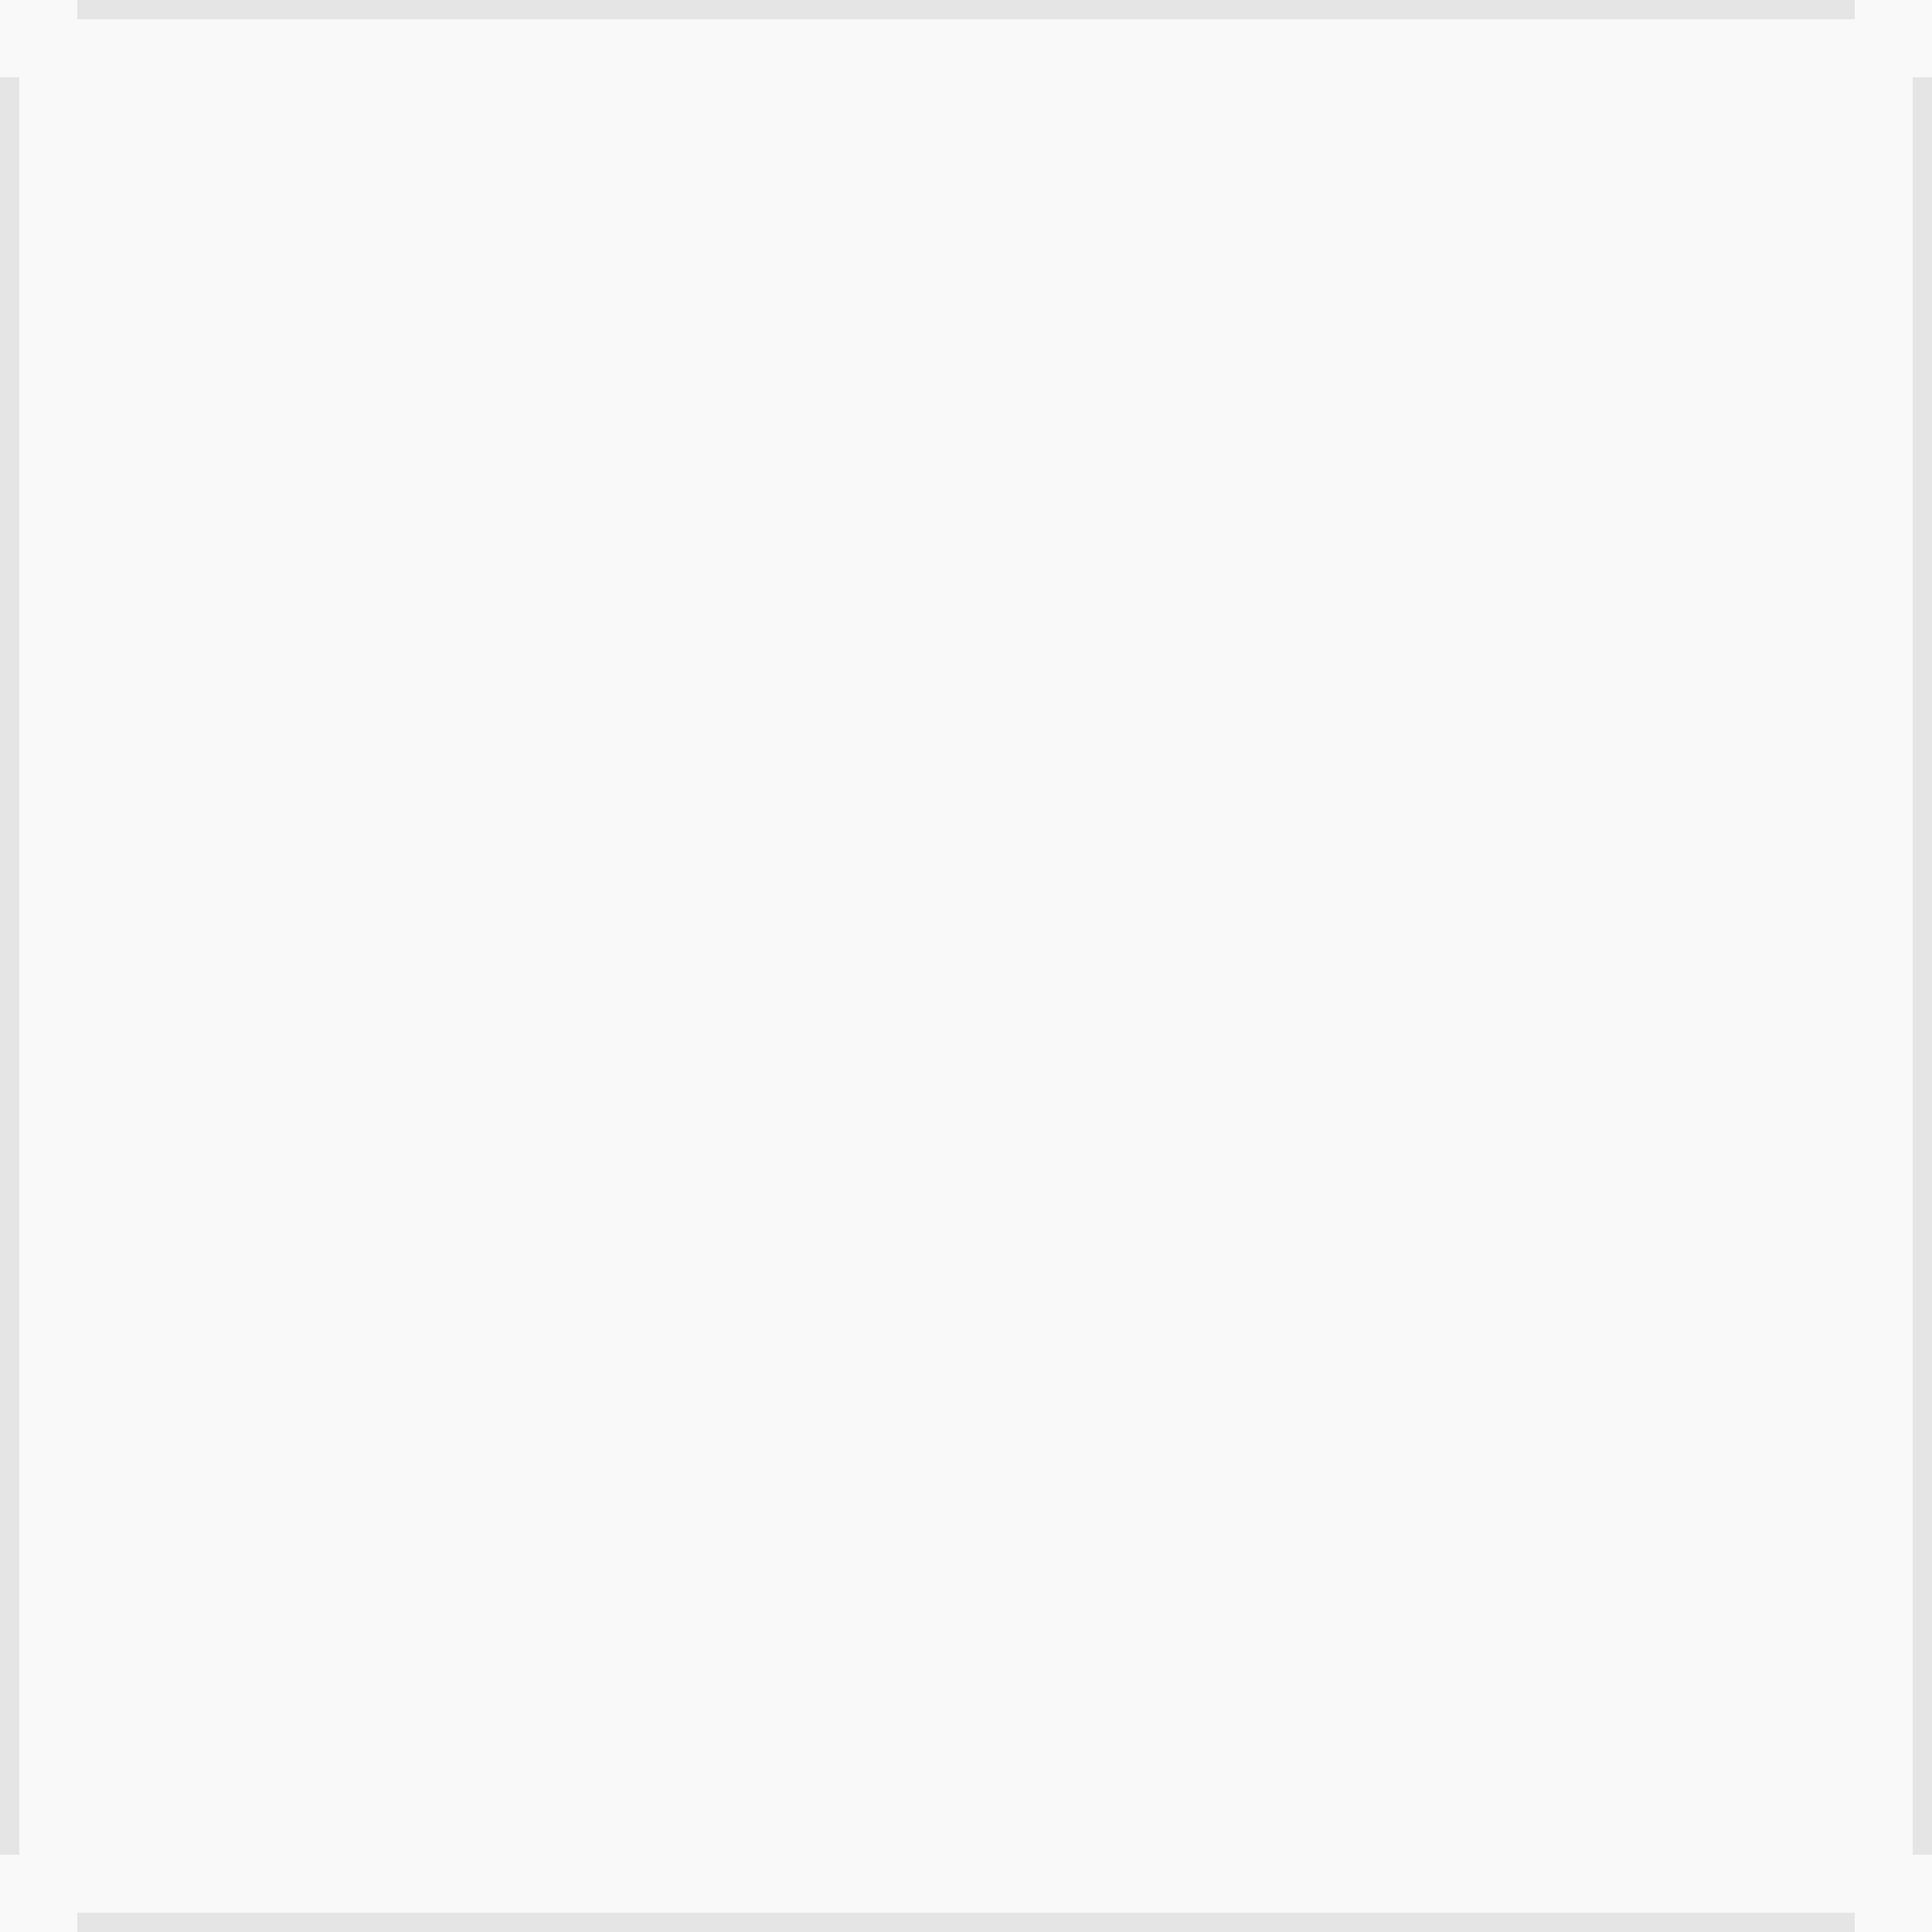
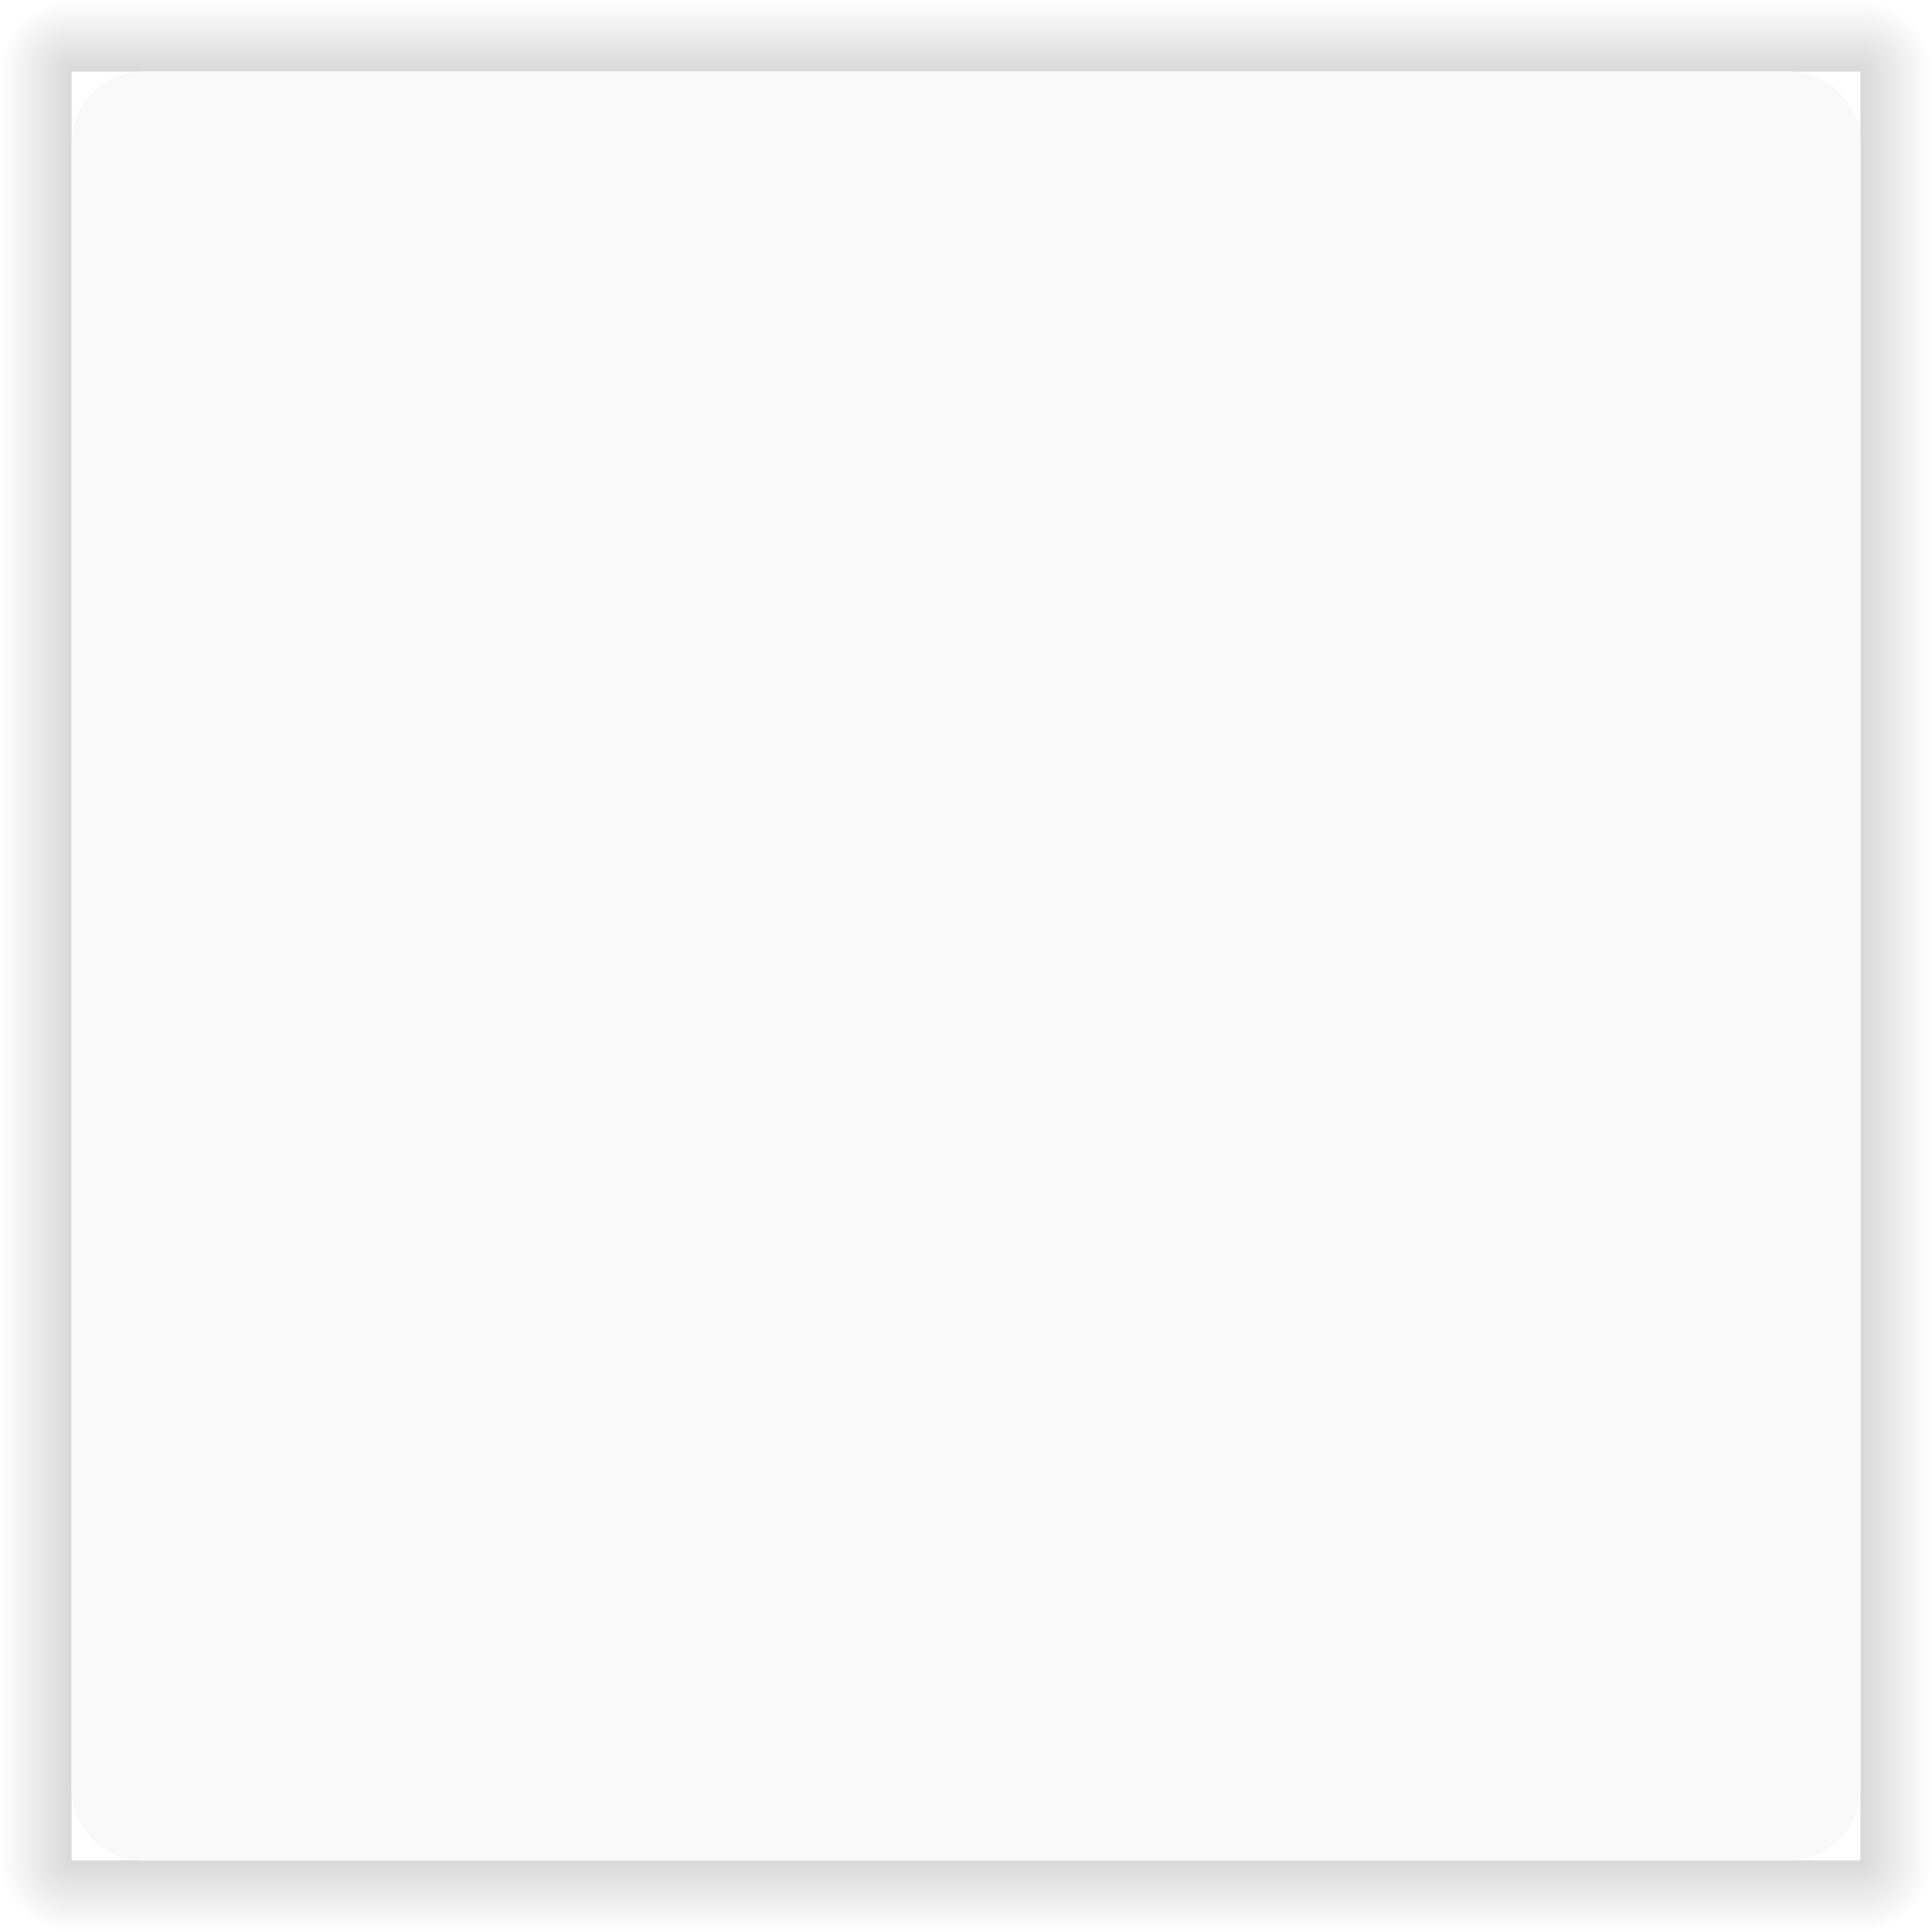
- <svg xmlns="http://www.w3.org/2000/svg" viewBox="0 0 100 100">
-   <g id="hint-stretch-borders">
-     <rect width="100" height="100" fill="none" />
-   </g>
-   <rect id="hint-left-margin" x="0" y="0" width="8" height="8" opacity="0" />
-   <rect id="hint-top-margin" x="0" y="0" width="8" height="8" opacity="0" />
-   <rect id="hint-right-margin" x="92" y="0" width="8" height="8" opacity="0" />
-   <rect id="hint-bottom-margin" x="0" y="92" width="8" height="8" opacity="0" />
-   <rect id="topleft" x="0" y="0" width="4" height="4" fill="#F9F9F9" rx="0" />
-   <rect id="topright" x="96" y="0" width="4" height="4" fill="#F9F9F9" rx="0" />
-   <rect id="bottomleft" x="0" y="96" width="4" height="4" fill="#F9F9F9" rx="0" />
-   <rect id="bottomright" x="96" y="96" width="4" height="4" fill="#F9F9F9" rx="0" />
-   <rect id="top" x="4" y="0" width="92" height="1" fill="#E5E5E5" rx="0" />
-   <rect id="bottom" x="4" y="99" width="92" height="1" fill="#E5E5E5" rx="0" />
-   <rect id="left" x="0" y="4" width="1" height="92" fill="#E5E5E5" rx="0" />
-   <rect id="right" x="99" y="4" width="1" height="92" fill="#E5E5E5" rx="0" />
-   <rect id="center" x="1" y="1" width="98" height="98" fill="#F9F9F9" rx="0" />
+ <svg xmlns="http://www.w3.org/2000/svg" viewBox="0 0 108 108">
+   <defs>
+     <linearGradient id="shadowGradientTop" x1="0" y1="0" x2="0" y2="1">
+       <stop offset="0" stop-color="#000000" stop-opacity="0" />
+       <stop offset="1" stop-color="#000000" stop-opacity="0.15" />
+     </linearGradient>
+     <linearGradient id="shadowGradientBottom" x1="0" y1="0" x2="0" y2="1">
+       <stop offset="0" stop-color="#000000" stop-opacity="0.15" />
+       <stop offset="1" stop-color="#000000" stop-opacity="0" />
+     </linearGradient>
+     <linearGradient id="shadowGradientLeft" x1="0" y1="0" x2="1" y2="0">
+       <stop offset="0" stop-color="#000000" stop-opacity="0" />
+       <stop offset="1" stop-color="#000000" stop-opacity="0.15" />
+     </linearGradient>
+     <linearGradient id="shadowGradientRight" x1="0" y1="0" x2="1" y2="0">
+       <stop offset="0" stop-color="#000000" stop-opacity="0.15" />
+       <stop offset="1" stop-color="#000000" stop-opacity="0" />
+     </linearGradient>
+     <radialGradient id="shadowGradientTL" cx="1" cy="1" r="1">
+       <stop offset="0" stop-color="#000000" stop-opacity="0.15" />
+       <stop offset="1" stop-color="#000000" stop-opacity="0" />
+     </radialGradient>
+     <radialGradient id="shadowGradientTR" cx="0" cy="1" r="1">
+       <stop offset="0" stop-color="#000000" stop-opacity="0.15" />
+       <stop offset="1" stop-color="#000000" stop-opacity="0" />
+     </radialGradient>
+     <radialGradient id="shadowGradientBL" cx="1" cy="0" r="1">
+       <stop offset="0" stop-color="#000000" stop-opacity="0.15" />
+       <stop offset="1" stop-color="#000000" stop-opacity="0" />
+     </radialGradient>
+     <radialGradient id="shadowGradientBR" cx="0" cy="0" r="1">
+       <stop offset="0" stop-color="#000000" stop-opacity="0.15" />
+       <stop offset="1" stop-color="#000000" stop-opacity="0" />
+     </radialGradient>
+   </defs>
+   <rect id="shadow-hint-left-margin" x="0" y="0" width="4" height="4" opacity="0" />
+   <rect id="shadow-hint-top-margin" x="0" y="0" width="4" height="4" opacity="0" />
+   <rect id="shadow-hint-right-margin" x="104" y="0" width="4" height="4" opacity="0" />
+   <rect id="shadow-hint-bottom-margin" x="0" y="104" width="4" height="4" opacity="0" />
+   <rect id="hint-left-margin" x="4" y="4" width="8" height="8" opacity="0" />
+   <rect id="hint-top-margin" x="4" y="4" width="8" height="8" opacity="0" />
+   <rect id="hint-right-margin" x="96" y="4" width="8" height="8" opacity="0" />
+   <rect id="hint-bottom-margin" x="4" y="96" width="8" height="8" opacity="0" />
+   <rect id="shadow-top" x="4" y="0" width="100" height="4" fill="url(#shadowGradientTop)" />
+   <rect id="shadow-bottom" x="4" y="104" width="100" height="4" fill="url(#shadowGradientBottom)" />
+   <rect id="shadow-left" x="0" y="4" width="4" height="100" fill="url(#shadowGradientLeft)" />
+   <rect id="shadow-right" x="104" y="4" width="4" height="100" fill="url(#shadowGradientRight)" />
+   <rect id="shadow-topleft" x="0" y="0" width="4" height="4" fill="url(#shadowGradientTL)" />
+   <rect id="shadow-topright" x="104" y="0" width="4" height="4" fill="url(#shadowGradientTR)" />
+   <rect id="shadow-bottomleft" x="0" y="104" width="4" height="4" fill="url(#shadowGradientBL)" />
+   <rect id="shadow-bottomright" x="104" y="104" width="4" height="4" fill="url(#shadowGradientBR)" />
+   <path id="topleft" d="M 8,8 L 8,4 A 4,4 0 0 0 4,8 Z" fill="#F9F9F9" />
+   <path id="topright" d="M 100,8 L 100,4 A 4,4 0 0 1 104,8 Z" fill="#F9F9F9" />
+   <path id="bottomleft" d="M 8,100 L 4,100 A 4,4 0 0 0 8,104 Z" fill="#F9F9F9" />
+   <path id="bottomright" d="M 100,100 L 104,100 A 4,4 0 0 1 100,104 Z" fill="#F9F9F9" />
+   <rect id="top" x="8" y="4" width="92" height="4" fill="#F9F9F9" />
+   <rect id="bottom" x="8" y="100" width="92" height="4" fill="#F9F9F9" />
+   <rect id="left" x="4" y="8" width="4" height="92" fill="#F9F9F9" />
+   <rect id="right" x="100" y="8" width="4" height="92" fill="#F9F9F9" />
+   <rect id="center" x="8" y="8" width="92" height="92" fill="#F9F9F9" />
</svg>
